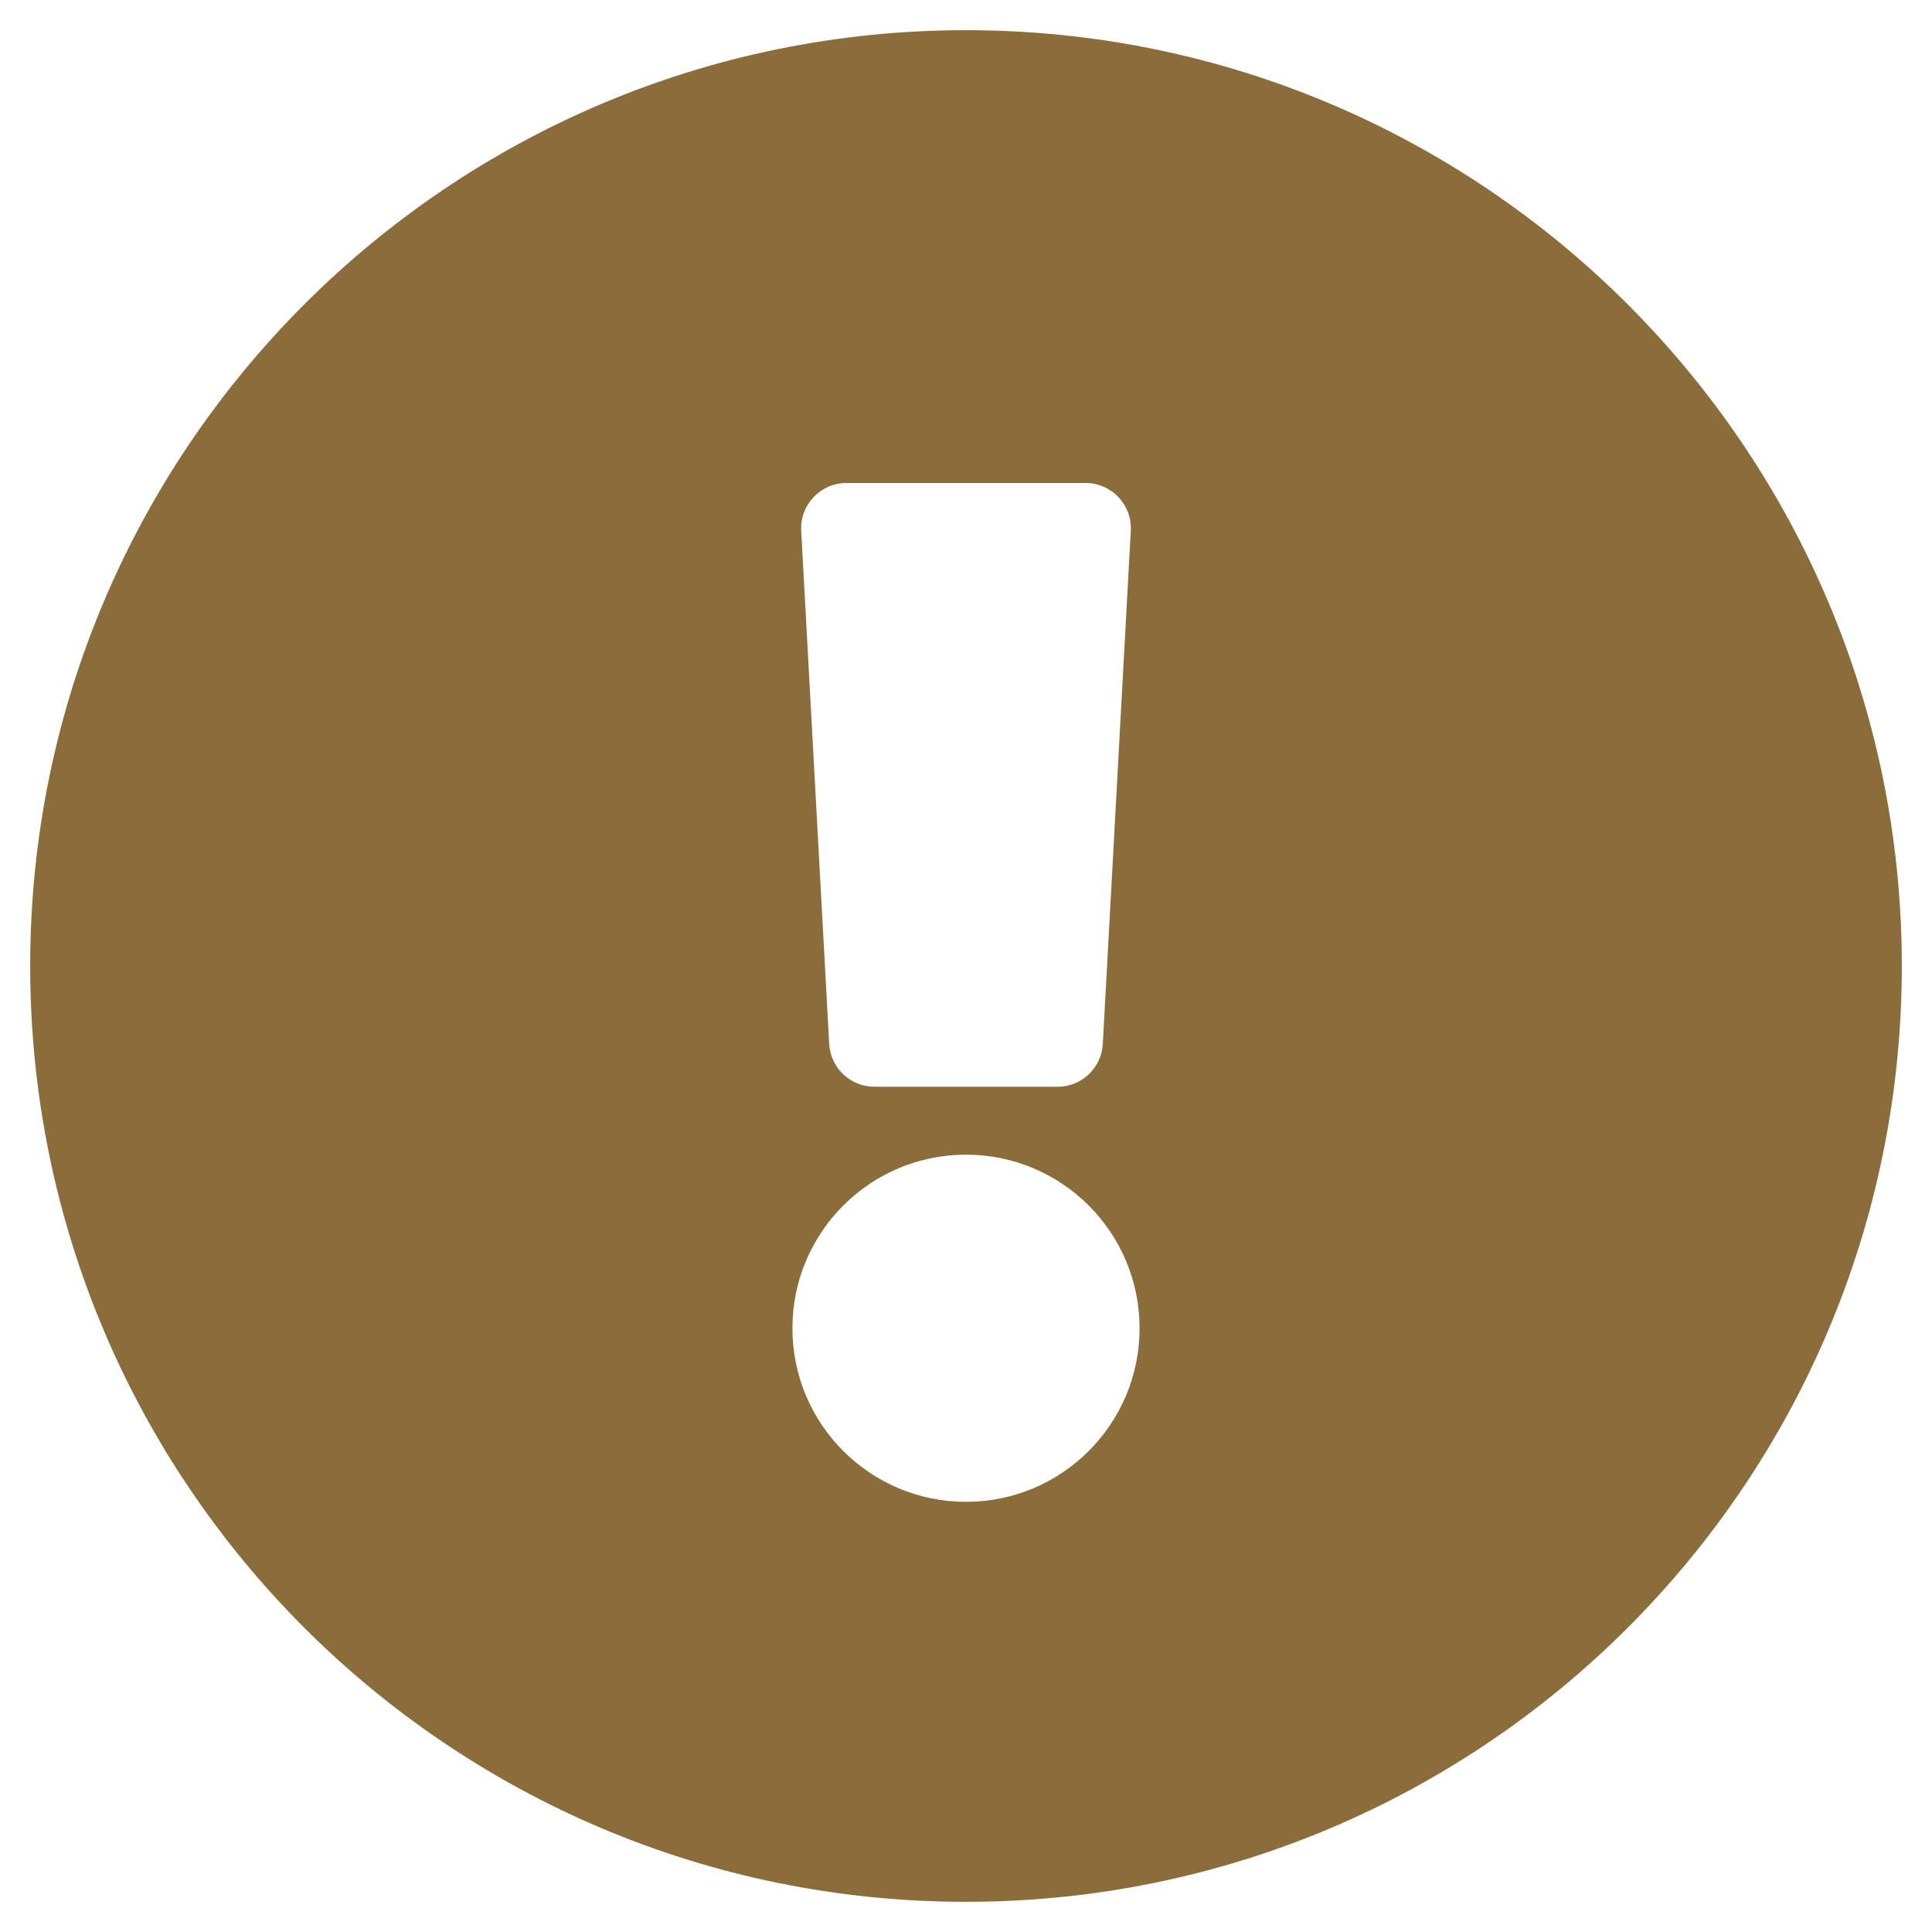
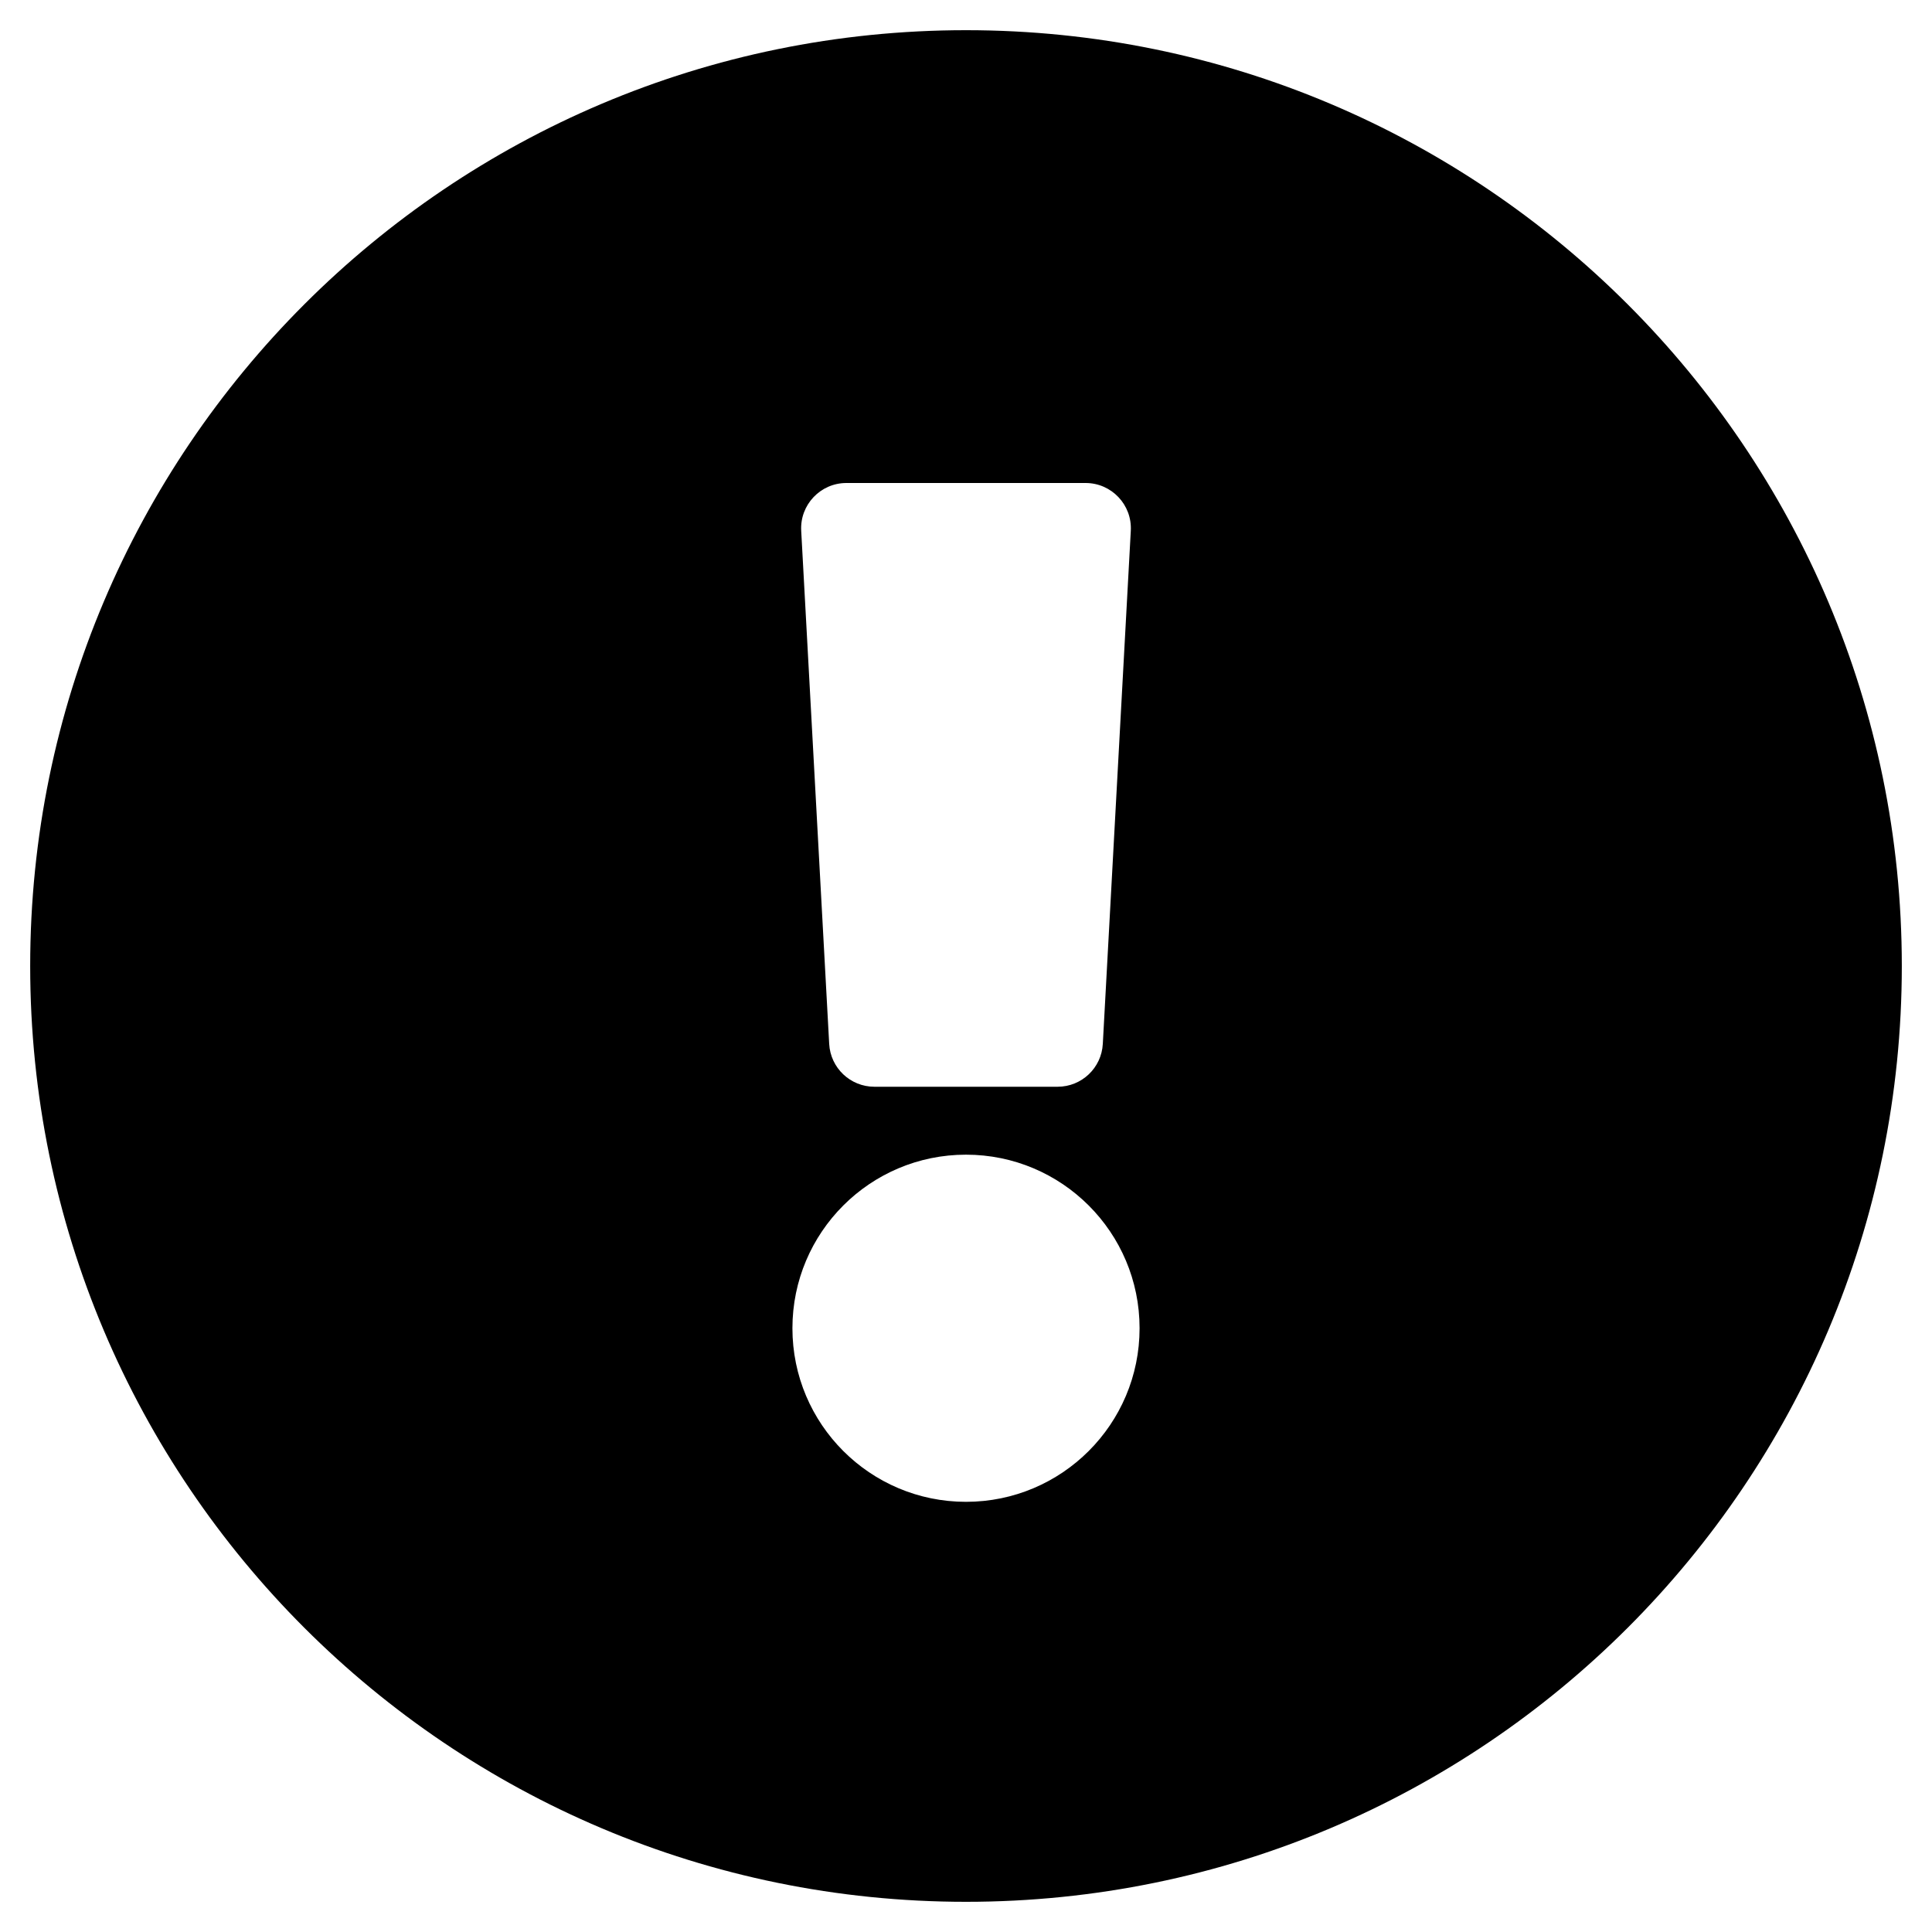
<svg xmlns="http://www.w3.org/2000/svg" viewBox="0 0 512 512">
-   <path fill="#8a6d3b" d="M504 256c0 136.997-111.043 248-248 248S8 392.997 8 256C8 119.083 119.043 8 256 8s248 111.083 248 248zm-248 50c-25.405 0-46 20.595-46 46s20.595 46 46 46 46-20.595 46-46-20.595-46-46-46zm-43.673-165.346l7.418 136c.347 6.364 5.609 11.346 11.982 11.346h48.546c6.373 0 11.635-4.982 11.982-11.346l7.418-136c.375-6.874-5.098-12.654-11.982-12.654h-63.383c-6.884 0-12.356 5.78-11.981 12.654z" />
+   <path d="M504 256c0 136.997-111.043 248-248 248S8 392.997 8 256C8 119.083 119.043 8 256 8s248 111.083 248 248zm-248 50c-25.405 0-46 20.595-46 46s20.595 46 46 46 46-20.595 46-46-20.595-46-46-46zm-43.673-165.346l7.418 136c.347 6.364 5.609 11.346 11.982 11.346h48.546c6.373 0 11.635-4.982 11.982-11.346l7.418-136c.375-6.874-5.098-12.654-11.982-12.654h-63.383c-6.884 0-12.356 5.78-11.981 12.654z" />
</svg>
